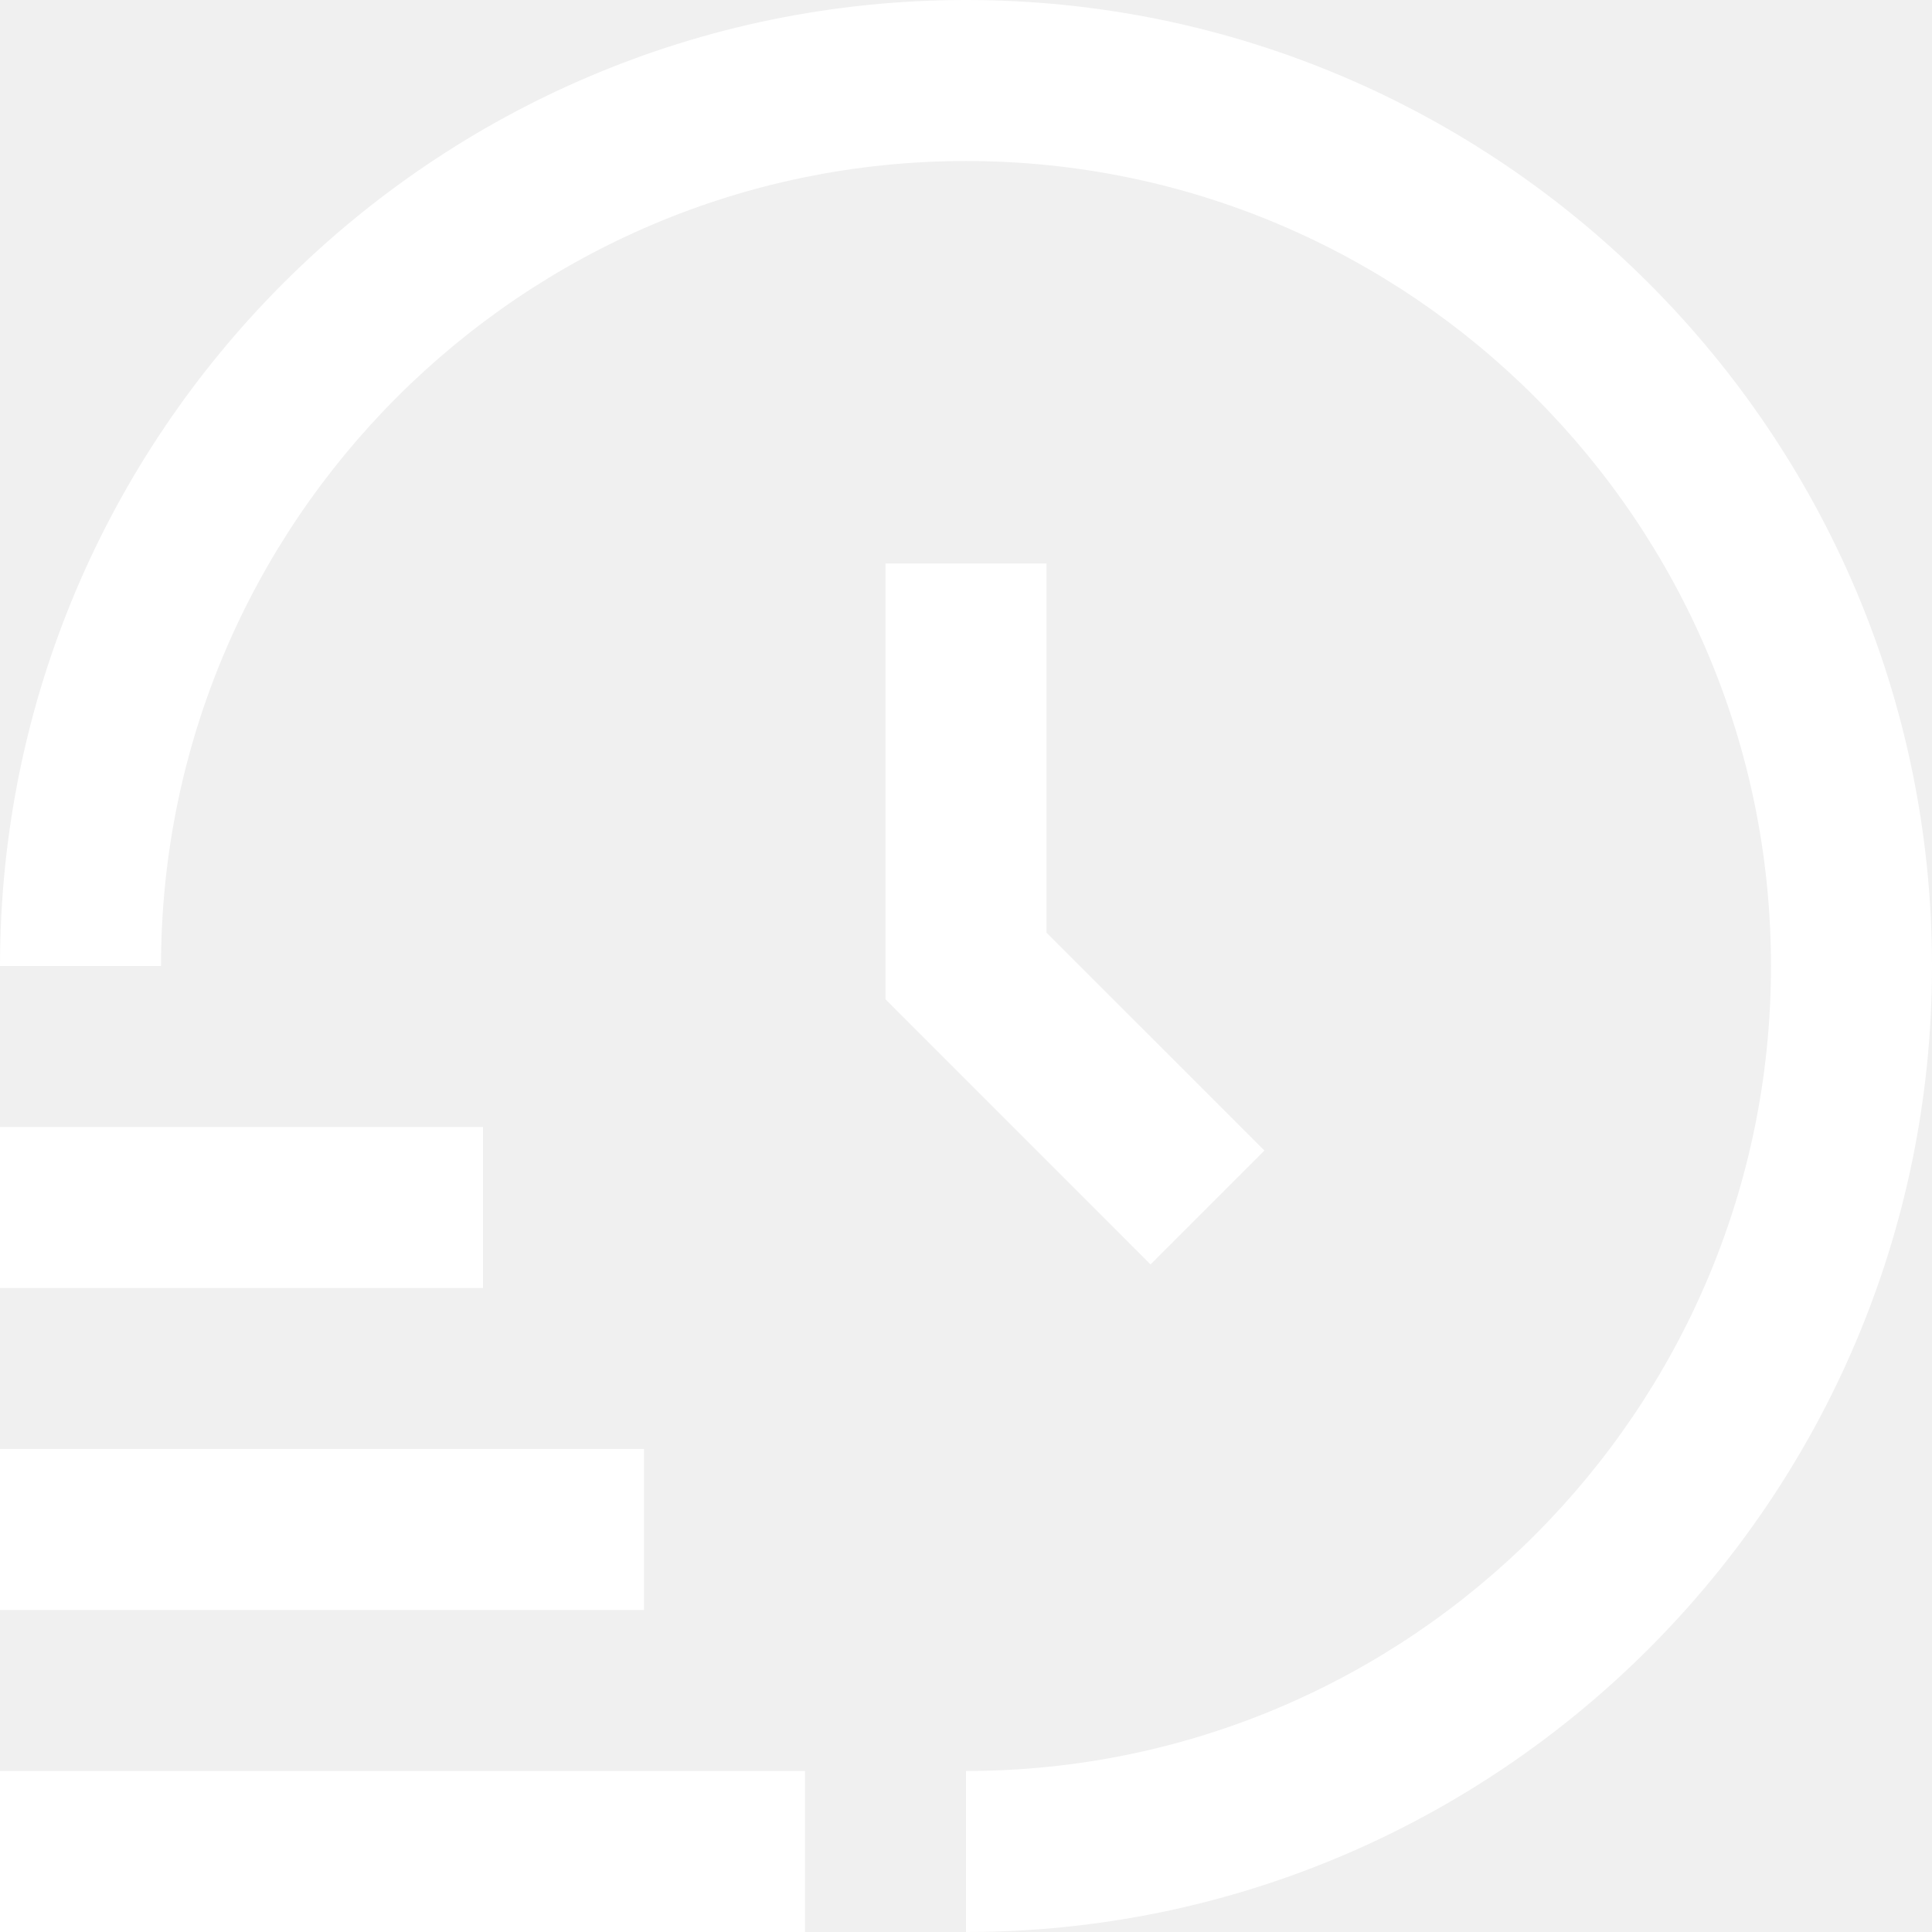
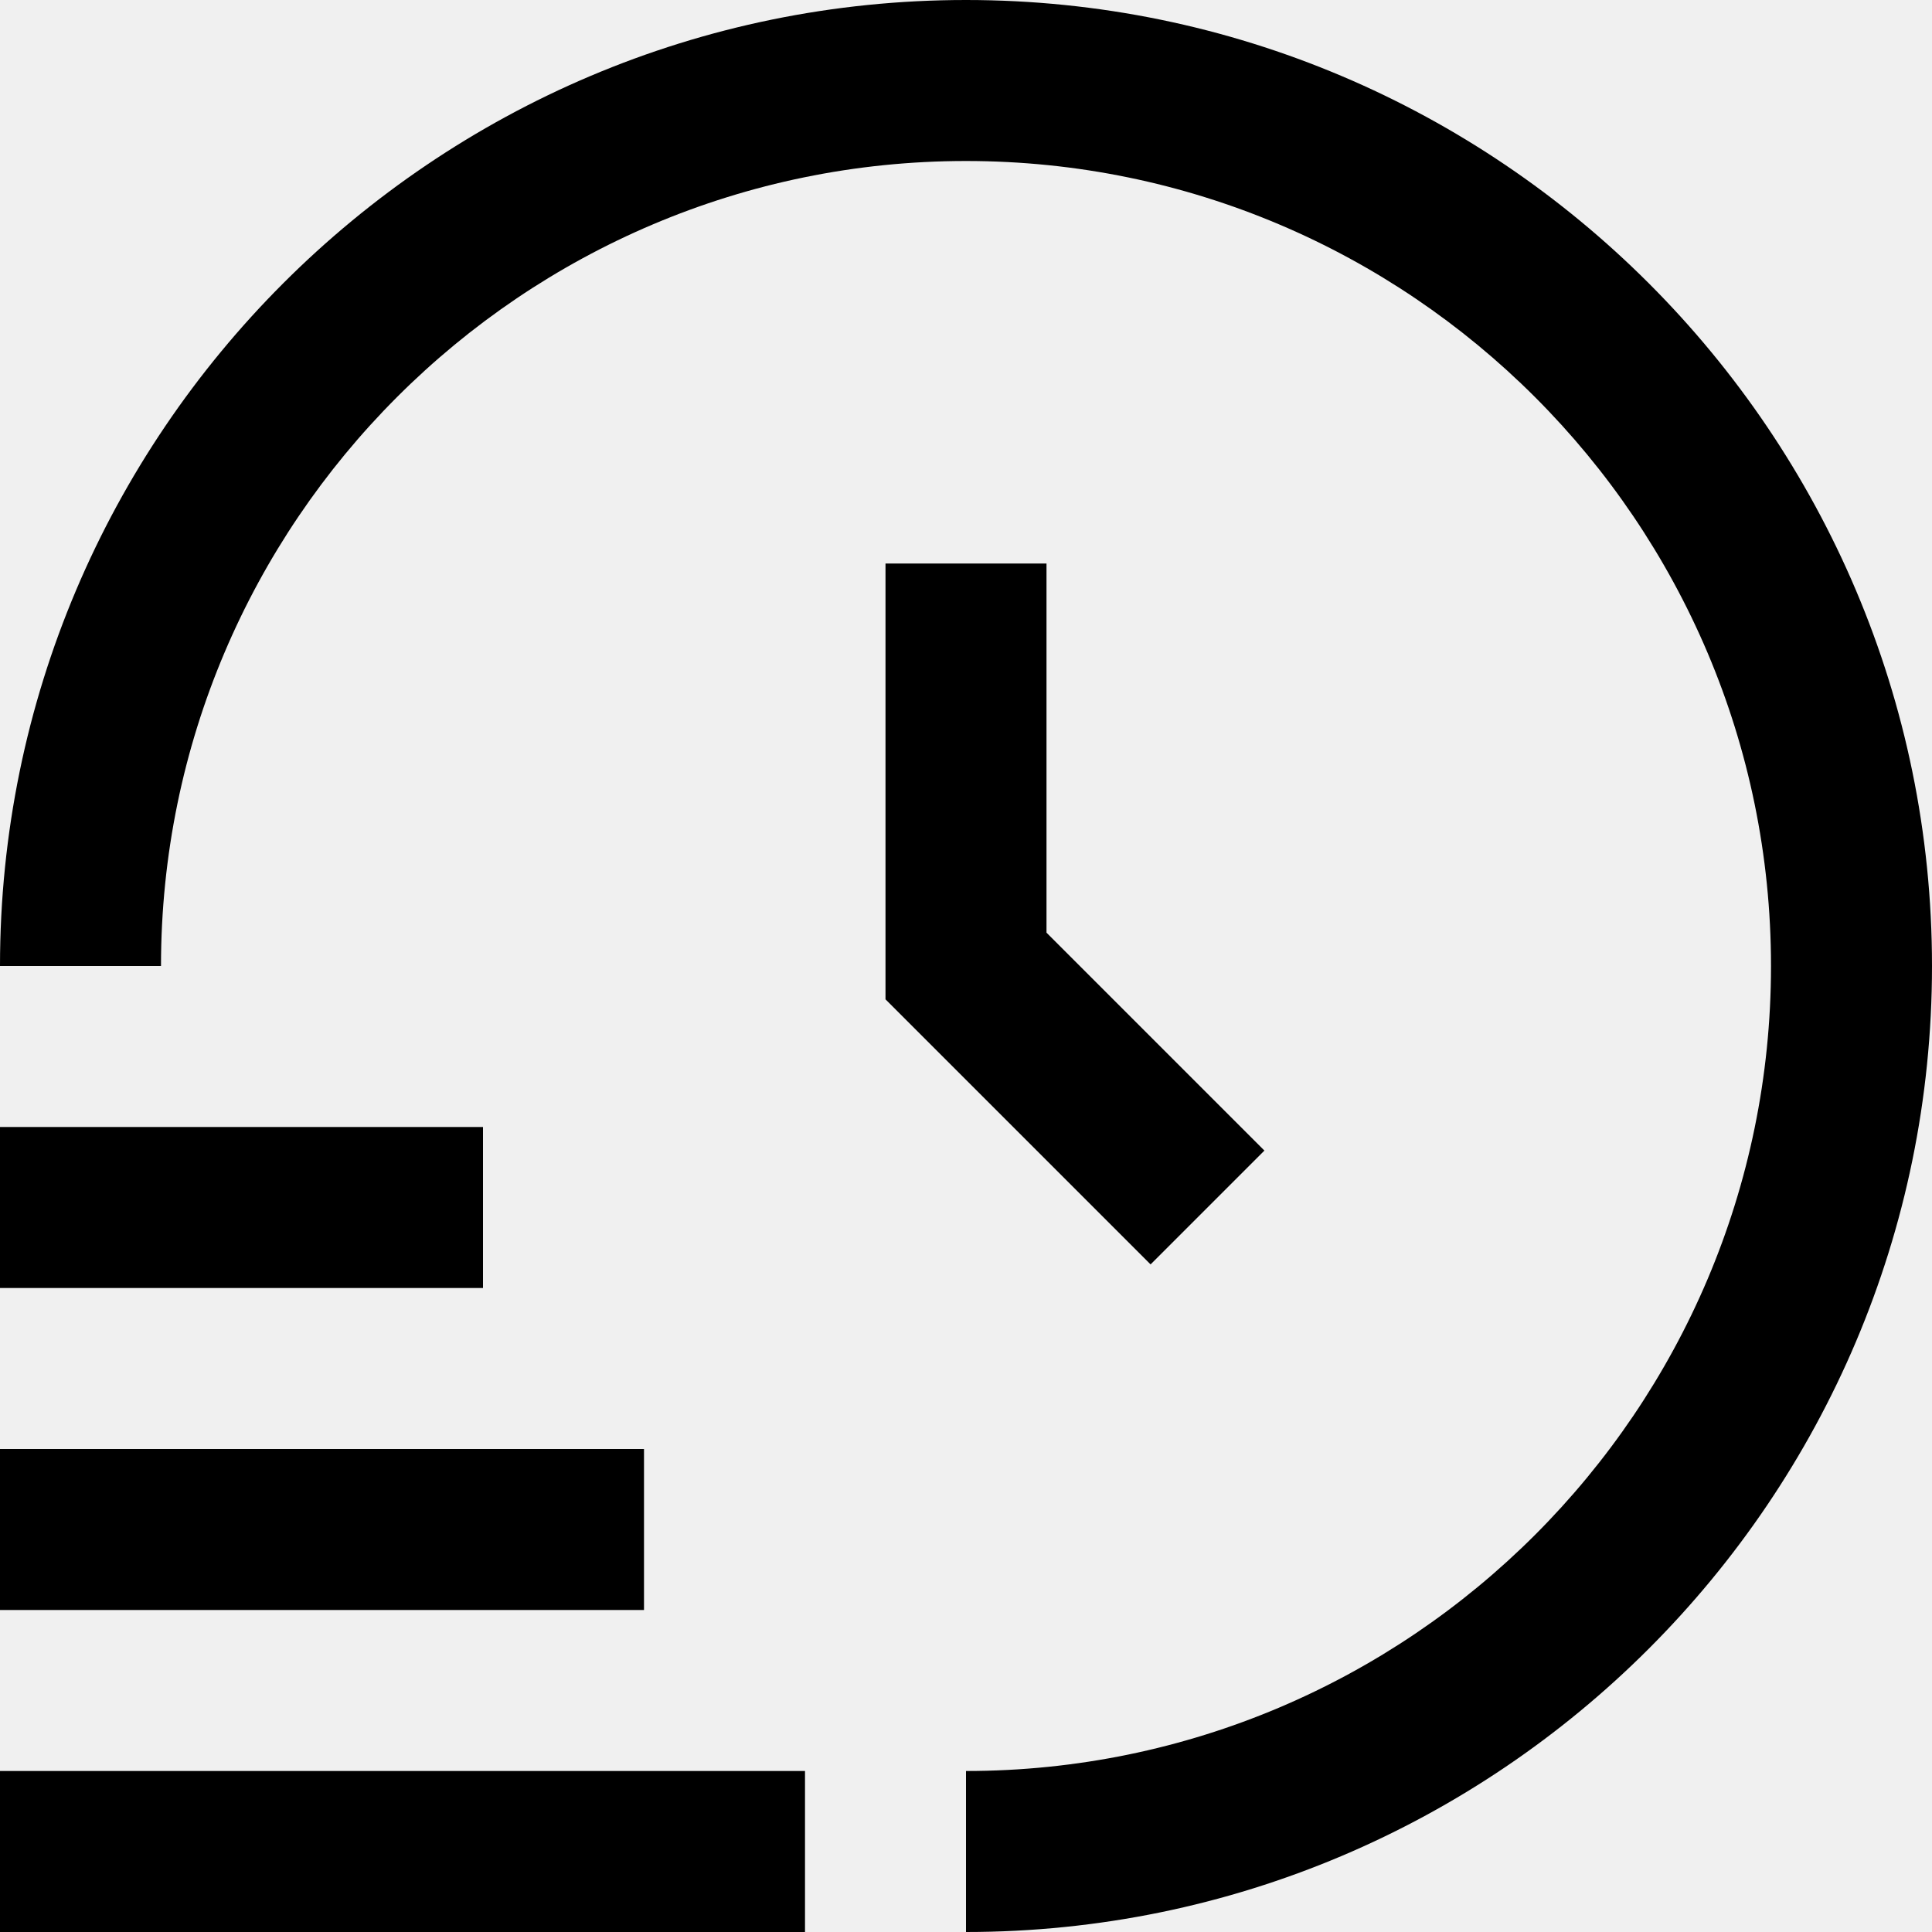
- <svg xmlns="http://www.w3.org/2000/svg" width="32" height="32" viewBox="0 0 32 32" fill="none">
-   <g clip-path="url(#clip0_2_51)">
-     <mask id="mask0_2_51" style="mask-type:luminance" maskUnits="userSpaceOnUse" x="0" y="0" width="32" height="32">
-       <path d="M0 -9.53674e-07H32V32H0V-9.53674e-07Z" fill="white" />
-     </mask>
-     <g mask="url(#mask0_2_51)">
-       <path d="M0 30.667H13.333" stroke="white" stroke-width="2.667" stroke-miterlimit="10" />
-       <path d="M0 25.333H10.667" stroke="white" stroke-width="2.667" stroke-miterlimit="10" />
-       <path d="M0 20H8" stroke="white" stroke-width="2.667" stroke-miterlimit="10" />
-       <path d="M16 -9.53674e-07C7.177 -9.53674e-07 0 7.177 0 16H2.667C2.667 8.648 8.648 2.667 16 2.667C23.352 2.667 29.333 8.648 29.333 16C29.333 23.352 23.352 29.333 16 29.333V32C24.823 32 32 24.823 32 16C32 7.177 24.823 -9.53674e-07 16 -9.53674e-07Z" fill="white" />
-       <path d="M14.667 9.333V16.552L19.057 20.943L20.943 19.057L17.333 15.448V9.333H14.667Z" fill="white" />
+ <svg xmlns="http://www.w3.org/2000/svg" version="1.1" id="svg411" xml:space="preserve" width="32" height="32" viewBox="0 0 32 32">
+   <defs id="defs415">
+     <clipPath clipPathUnits="userSpaceOnUse" id="clipPath425">
+       <path d="M 0,24 H 24 V 0 H 0 Z" id="path423" />
+     </clipPath>
+   </defs>
+   <g id="g417" transform="matrix(1.333333,0,0,-1.333333,0,32)">
+     <g id="g419">
+       <g id="g421" clip-path="url(#clipPath425)">
+         <g id="g427" transform="translate(0,1)">
+           <path d="M 0,0 H 10" style="fill:none;stroke:#000000;stroke-width:2;stroke-linecap:butt;stroke-linejoin:miter;stroke-miterlimit:10;stroke-dasharray:none;stroke-opacity:1" id="path429" />
+         </g>
+         <g id="g431" transform="translate(0,5)">
+           <path d="M 0,0 H 8" style="fill:none;stroke:#000000;stroke-width:2;stroke-linecap:butt;stroke-linejoin:miter;stroke-miterlimit:10;stroke-dasharray:none;stroke-opacity:1" id="path433" />
+         </g>
+         <g id="g435" transform="translate(0,9)">
+           <path d="M 0,0 H 6" style="fill:none;stroke:#000000;stroke-width:2;stroke-linecap:butt;stroke-linejoin:miter;stroke-miterlimit:10;stroke-dasharray:none;stroke-opacity:1" id="path437" />
+         </g>
+         <g id="g439" transform="translate(12,24)">
+           <path d="m 0,0 c -6.617,0 -12,-5.383 -12,-12 h 2 c 0,5.514 4.486,10 10,10 5.514,0 10,-4.486 10,-10 0,-5.514 -4.486,-10 -10,-10 v -2 c 6.617,0 12,5.383 12,12 C 12,-5.383 6.617,0 0,0" style="fill:#000000;fill-opacity:1;fill-rule:nonzero;stroke:none" id="path441" />
+         </g>
+         <g id="g443" transform="translate(11,17)">
+           <path d="M 0,0 V -5.414 L 3.293,-8.707 4.707,-7.293 2,-4.586 V 0 Z" style="fill:#000000;fill-opacity:1;fill-rule:nonzero;stroke:none" id="path445" />
+         </g>
+       </g>
    </g>
  </g>
-   <defs>
-     <clipPath id="clip0_2_51">
-       <rect width="32" height="32" fill="white" />
-     </clipPath>
-   </defs>
</svg>
